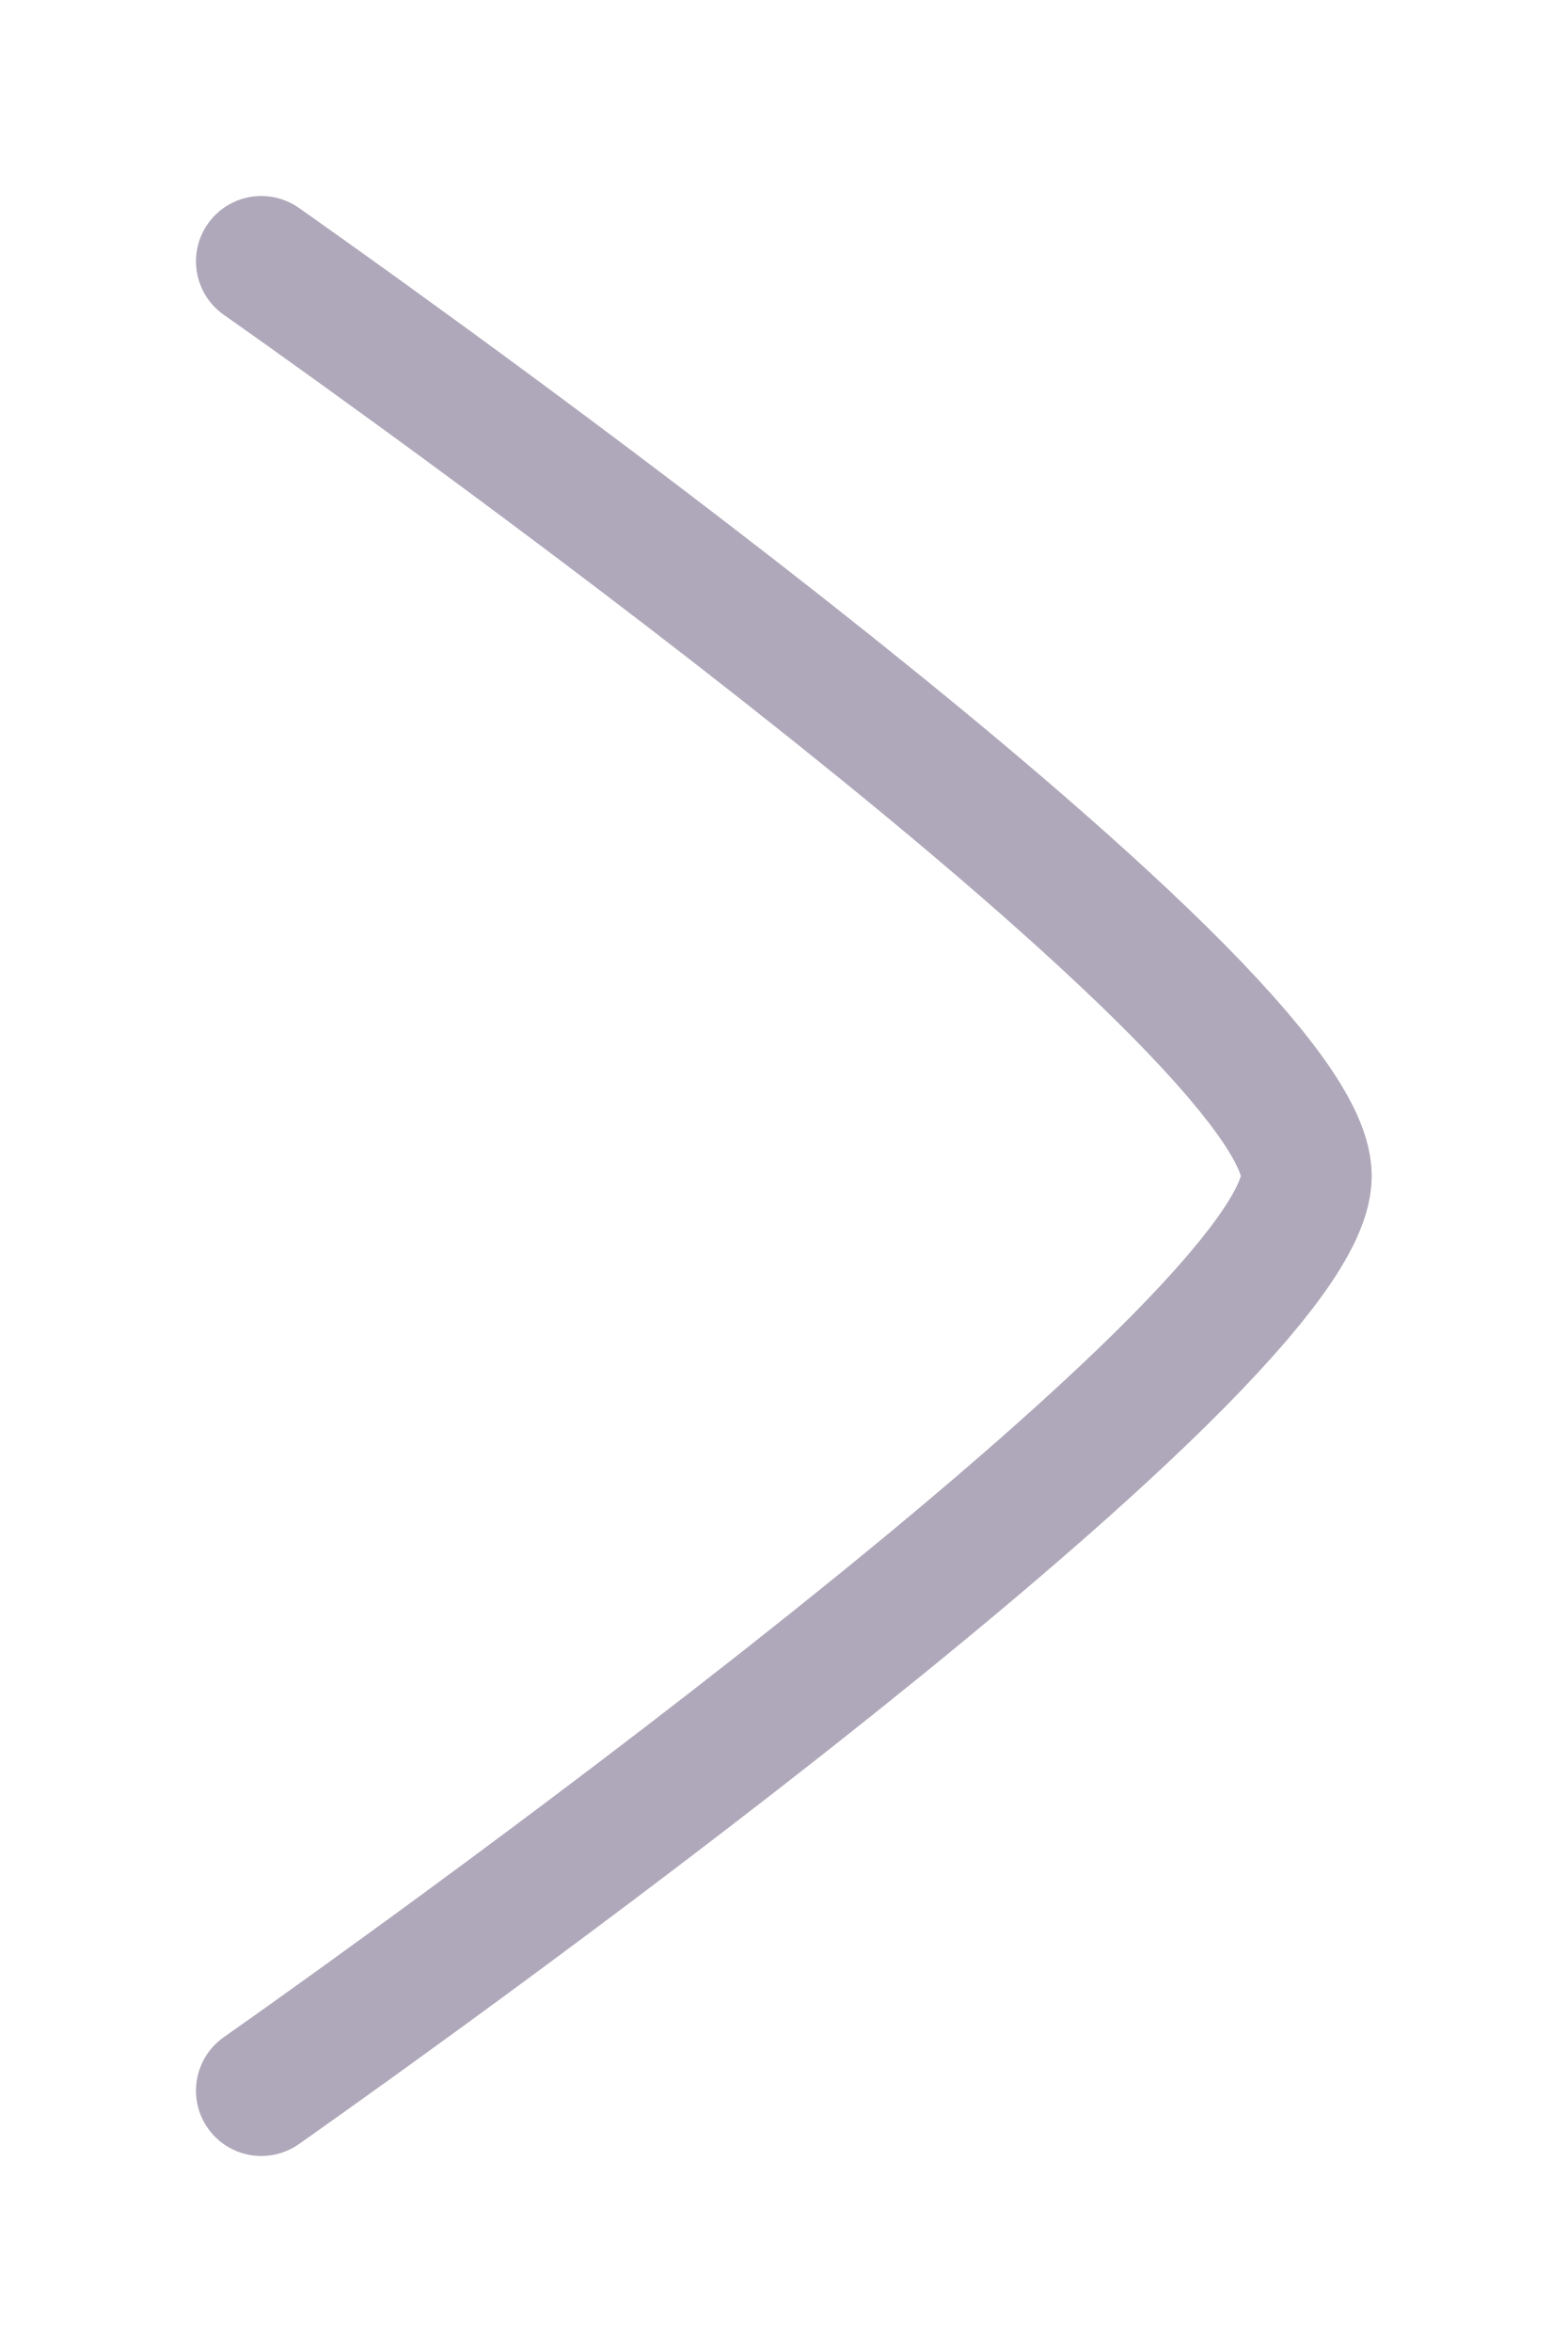
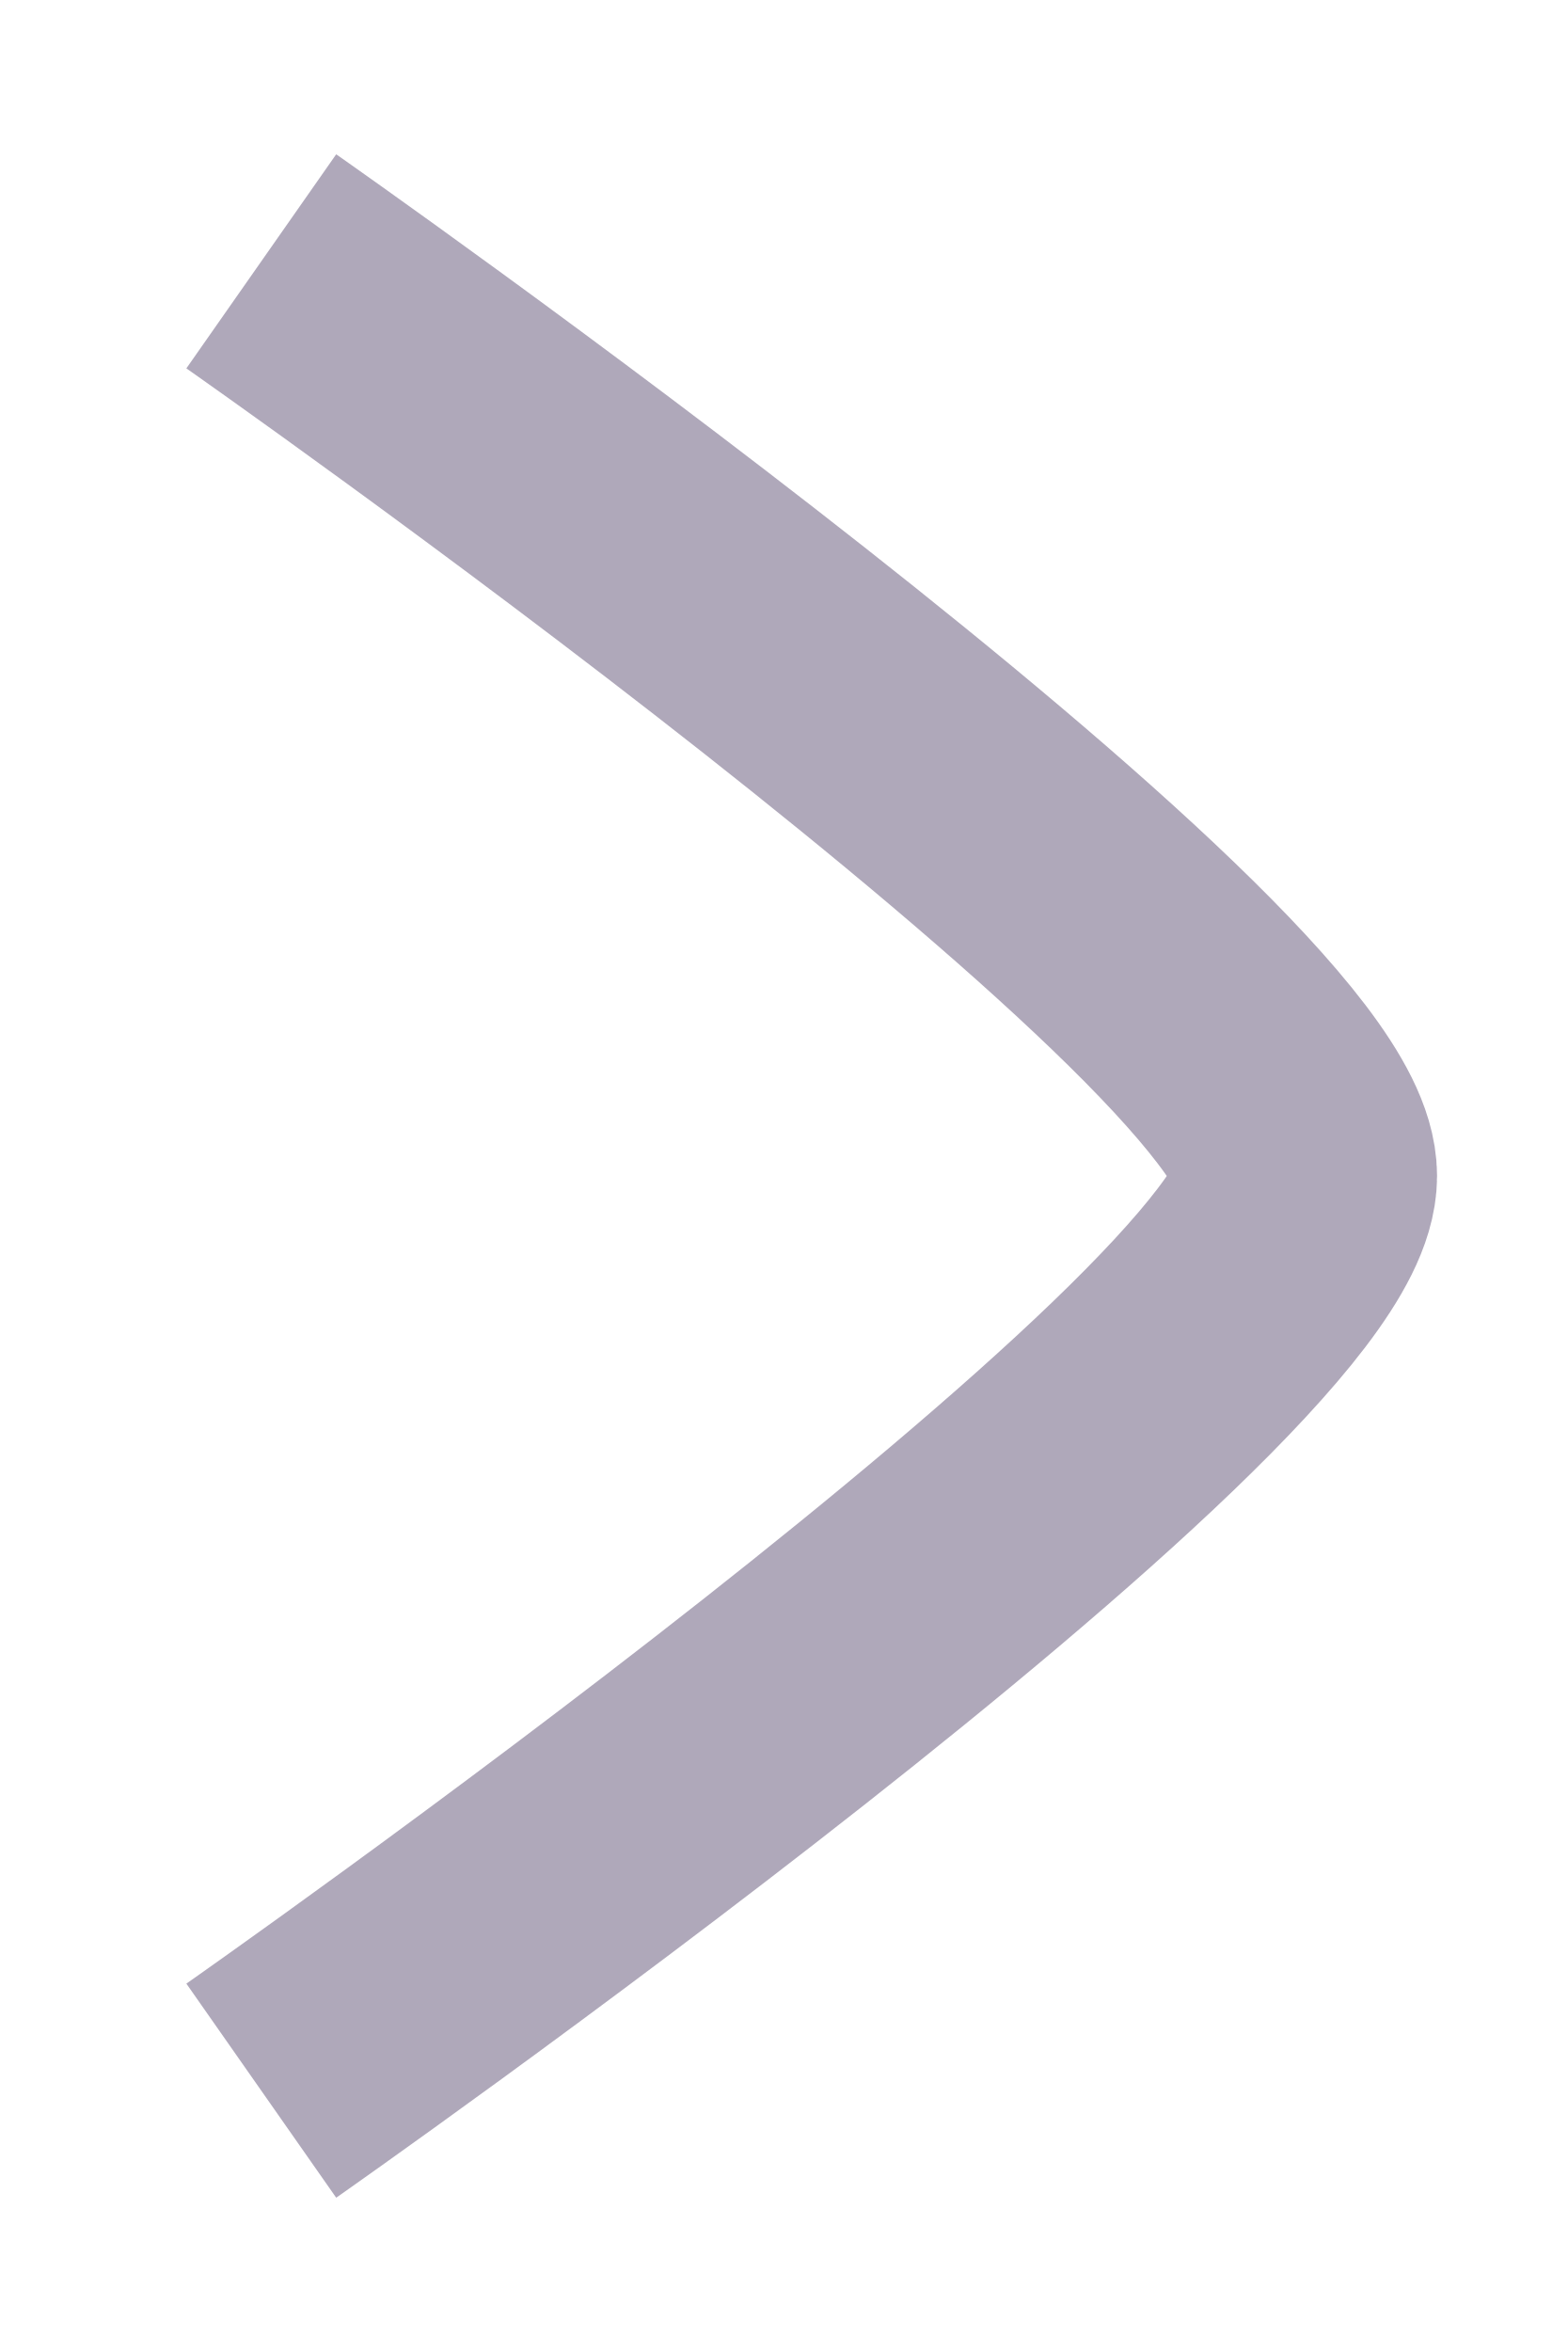
<svg xmlns="http://www.w3.org/2000/svg" width="6" height="9" viewBox="0 0 6 9" fill="none">
-   <path d="M1 1C1 1 5 3.8 5 4.5C5 5.2 1 8 1 8" stroke="#AFA8BA" stroke-width="0.5" stroke-linecap="round" />
+   <path d="M1 1C1 1 5 3.8 5 4.5C5 5.2 1 8 1 8" stroke="#AFA8BA" strokeWidth="0.5" strokeLinecap="round" />
</svg>
